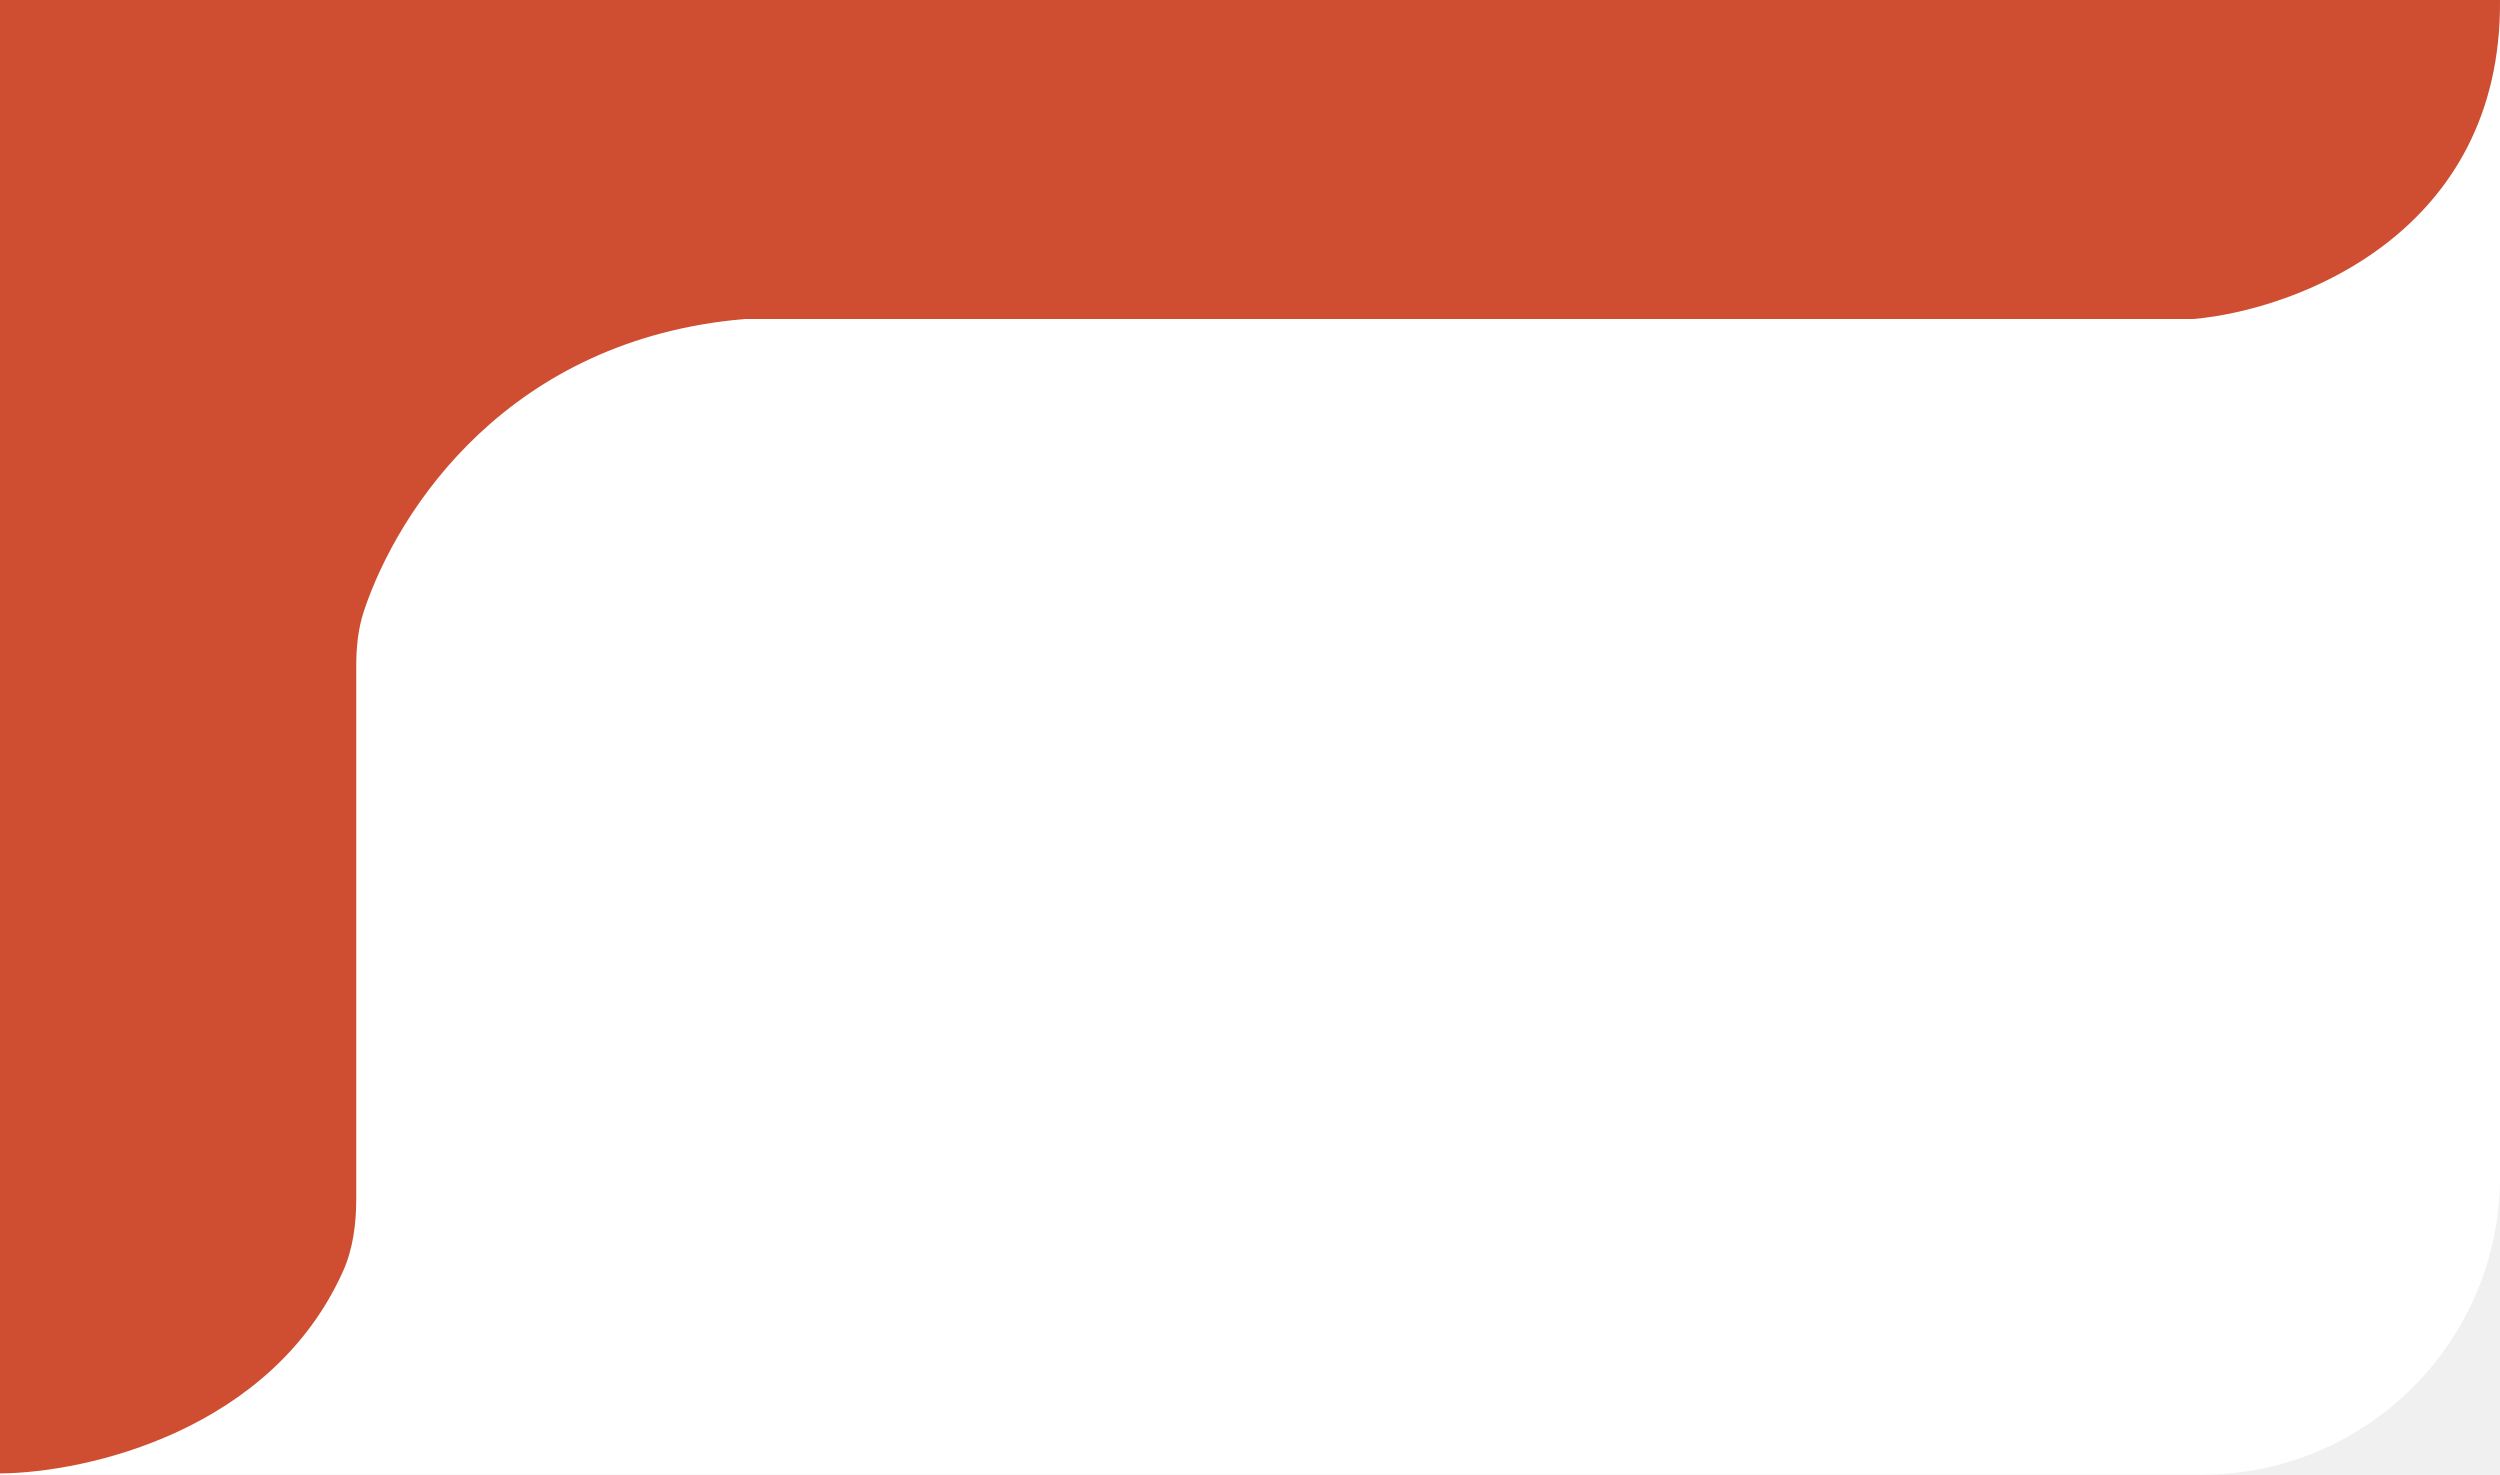
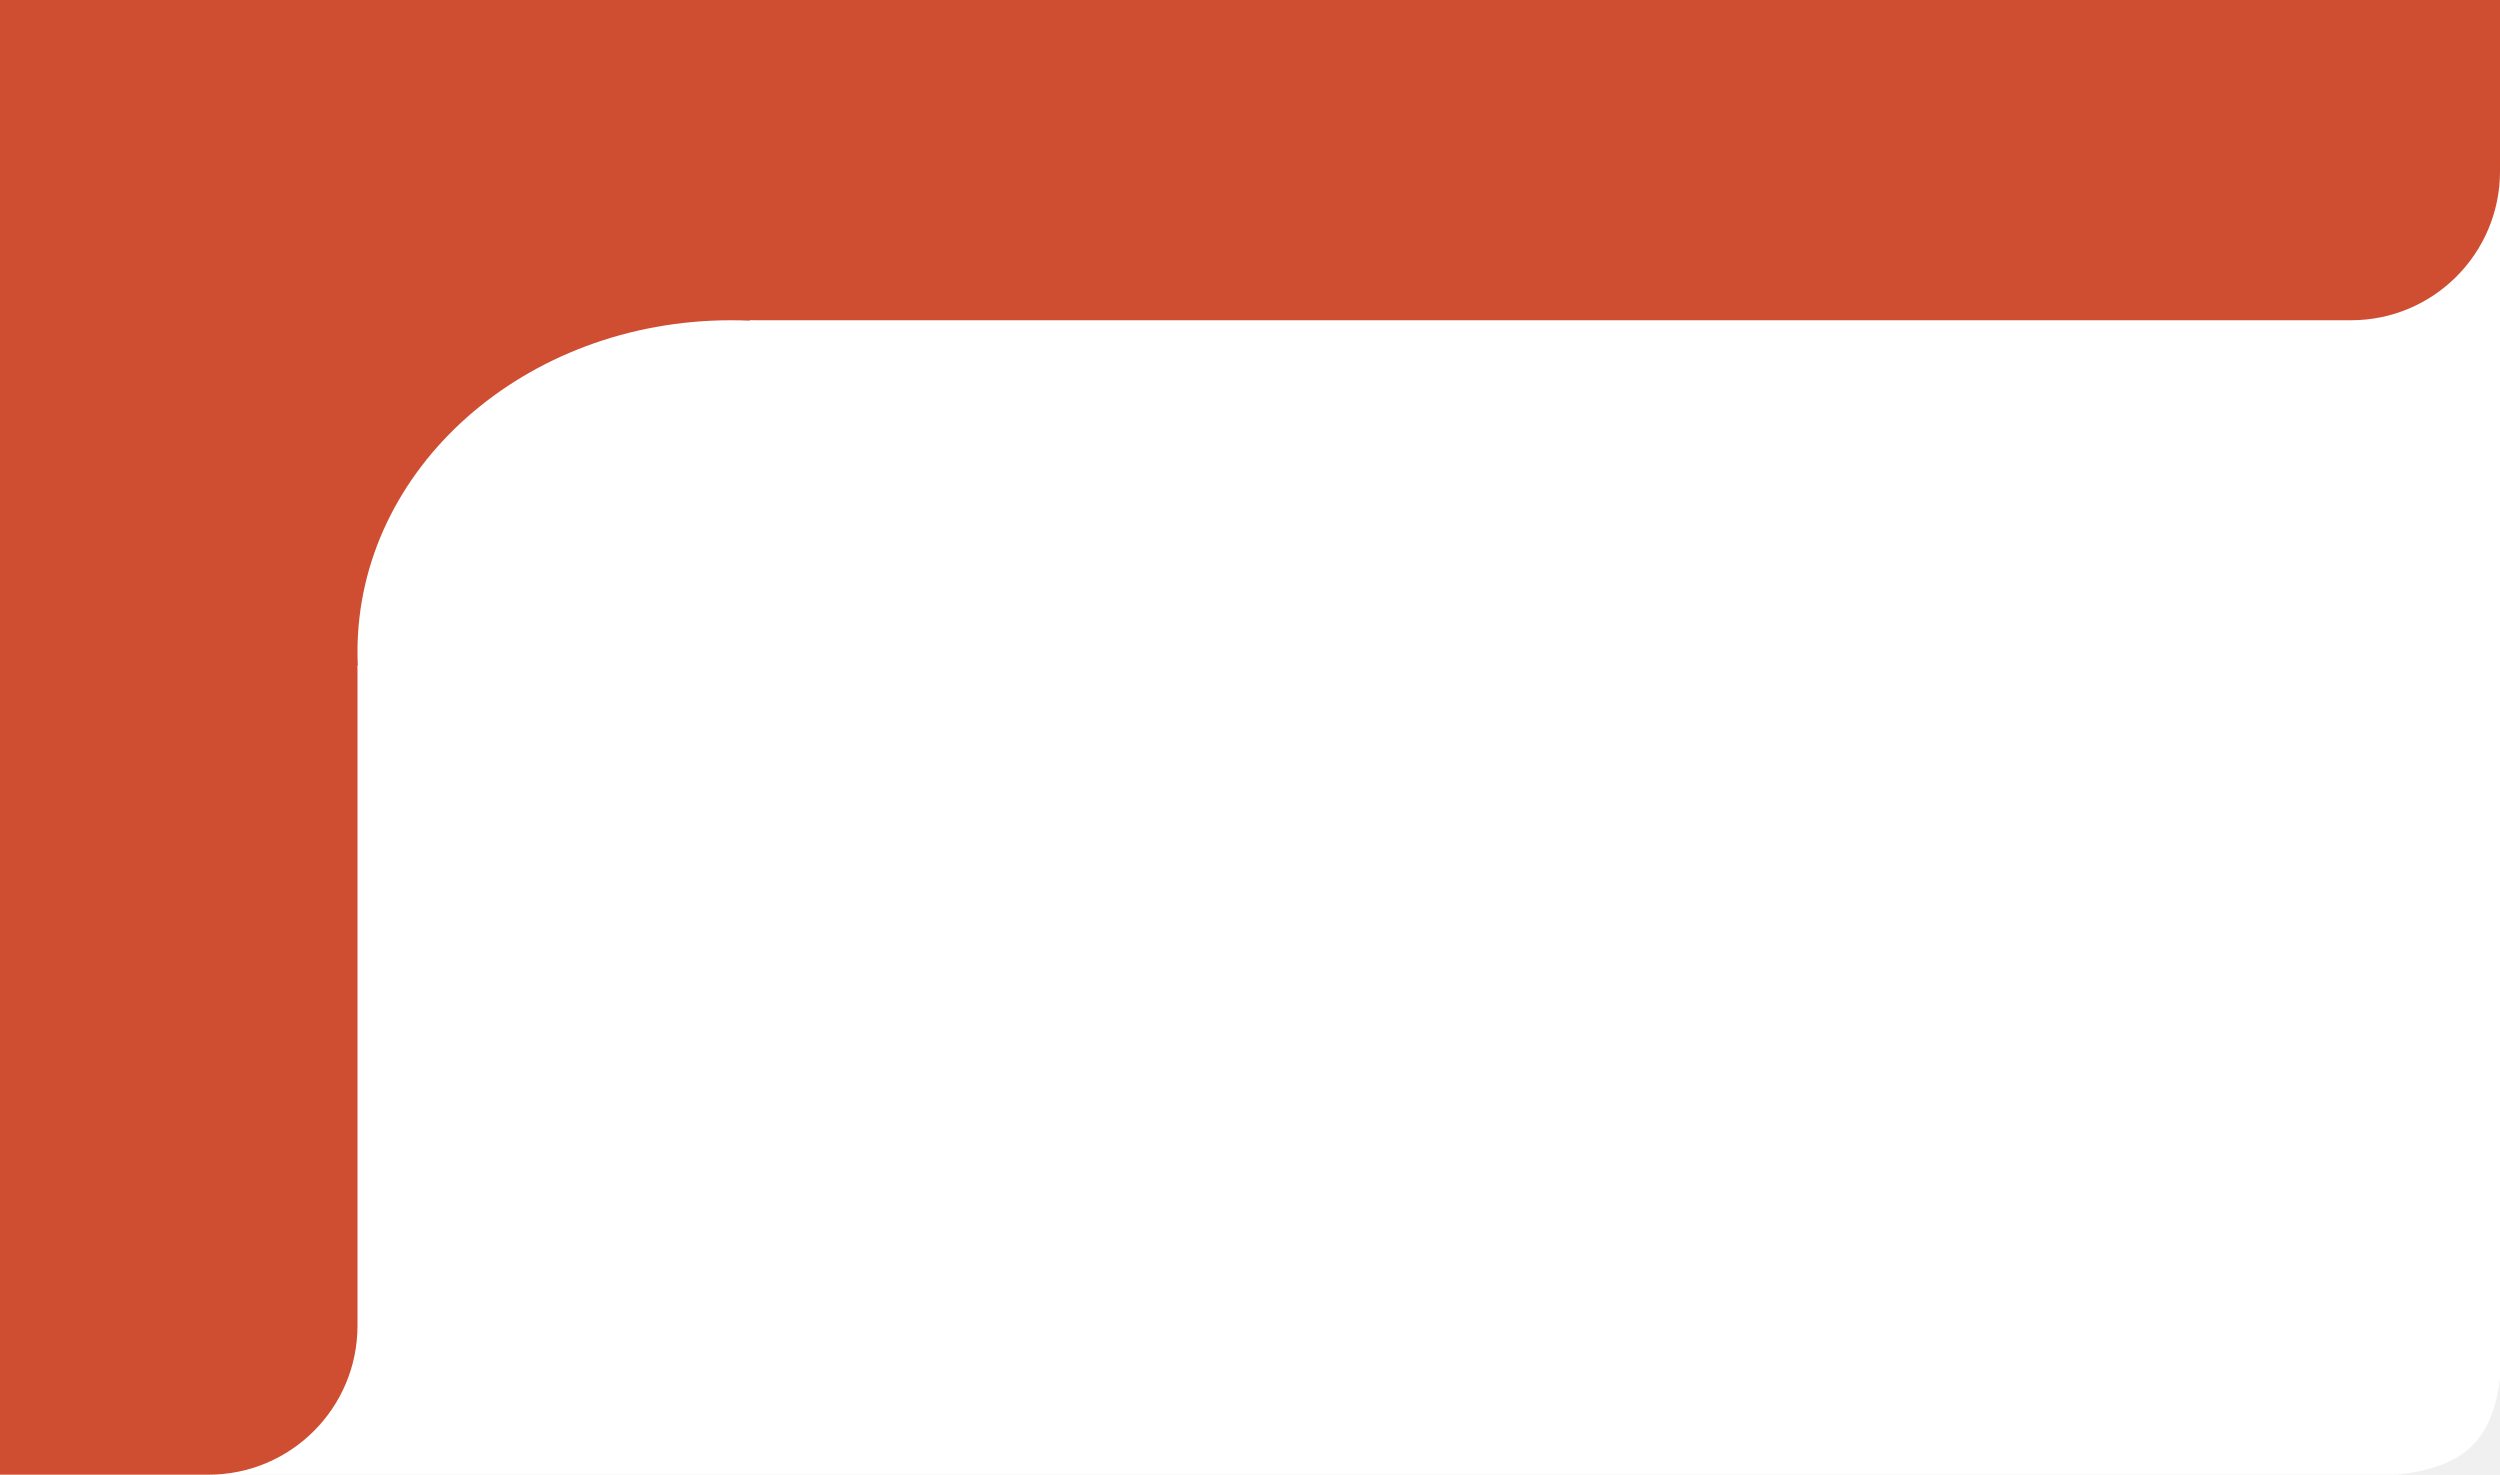
<svg xmlns="http://www.w3.org/2000/svg" width="1007" height="594" viewBox="0 0 1007 594" fill="none">
-   <path d="M0 0H1007V474C1007 540.274 953.274 594 887 594H0V0Z" fill="white" />
-   <path d="M138.091 512.255C109.275 576.1 35.491 593.189 0 593.5V0H1007C1007.8 94 925 124.833 883.5 128.5H300C205.259 136.548 160.444 204.585 146.59 246.116C144.205 253.266 143.5 260.805 143.5 268.342V482.754C143.5 492.86 142.249 503.044 138.091 512.255Z" fill="#CF4E32" />
+   <g clip-path="url(#clip0_1225_10)">
+     <path d="M0 0H1007V506C1012 585.5 1003 599 919.5 594H0V0Z" fill="white" />
+     <path d="M0 594L0 0H144L144 534C144 567.137 117.137 594 84 594H0Z" fill="#CF4E32" />
+     <path d="M0 0H1007V69C1007 102.137 980.137 129 947 129H0V0Z" fill="#CF4E32" />
+     <rect x="75" y="109" width="227" height="159" fill="#CF4E32" />
+     <ellipse cx="294.5" cy="262.5" rx="150.5" ry="133.5" fill="white" />
+   </g>
+   <defs>
+     <clipPath id="clip0_1225_10">
+       <rect width="1007" height="594" fill="white" />
+     </clipPath>
+   </defs>
</svg>
